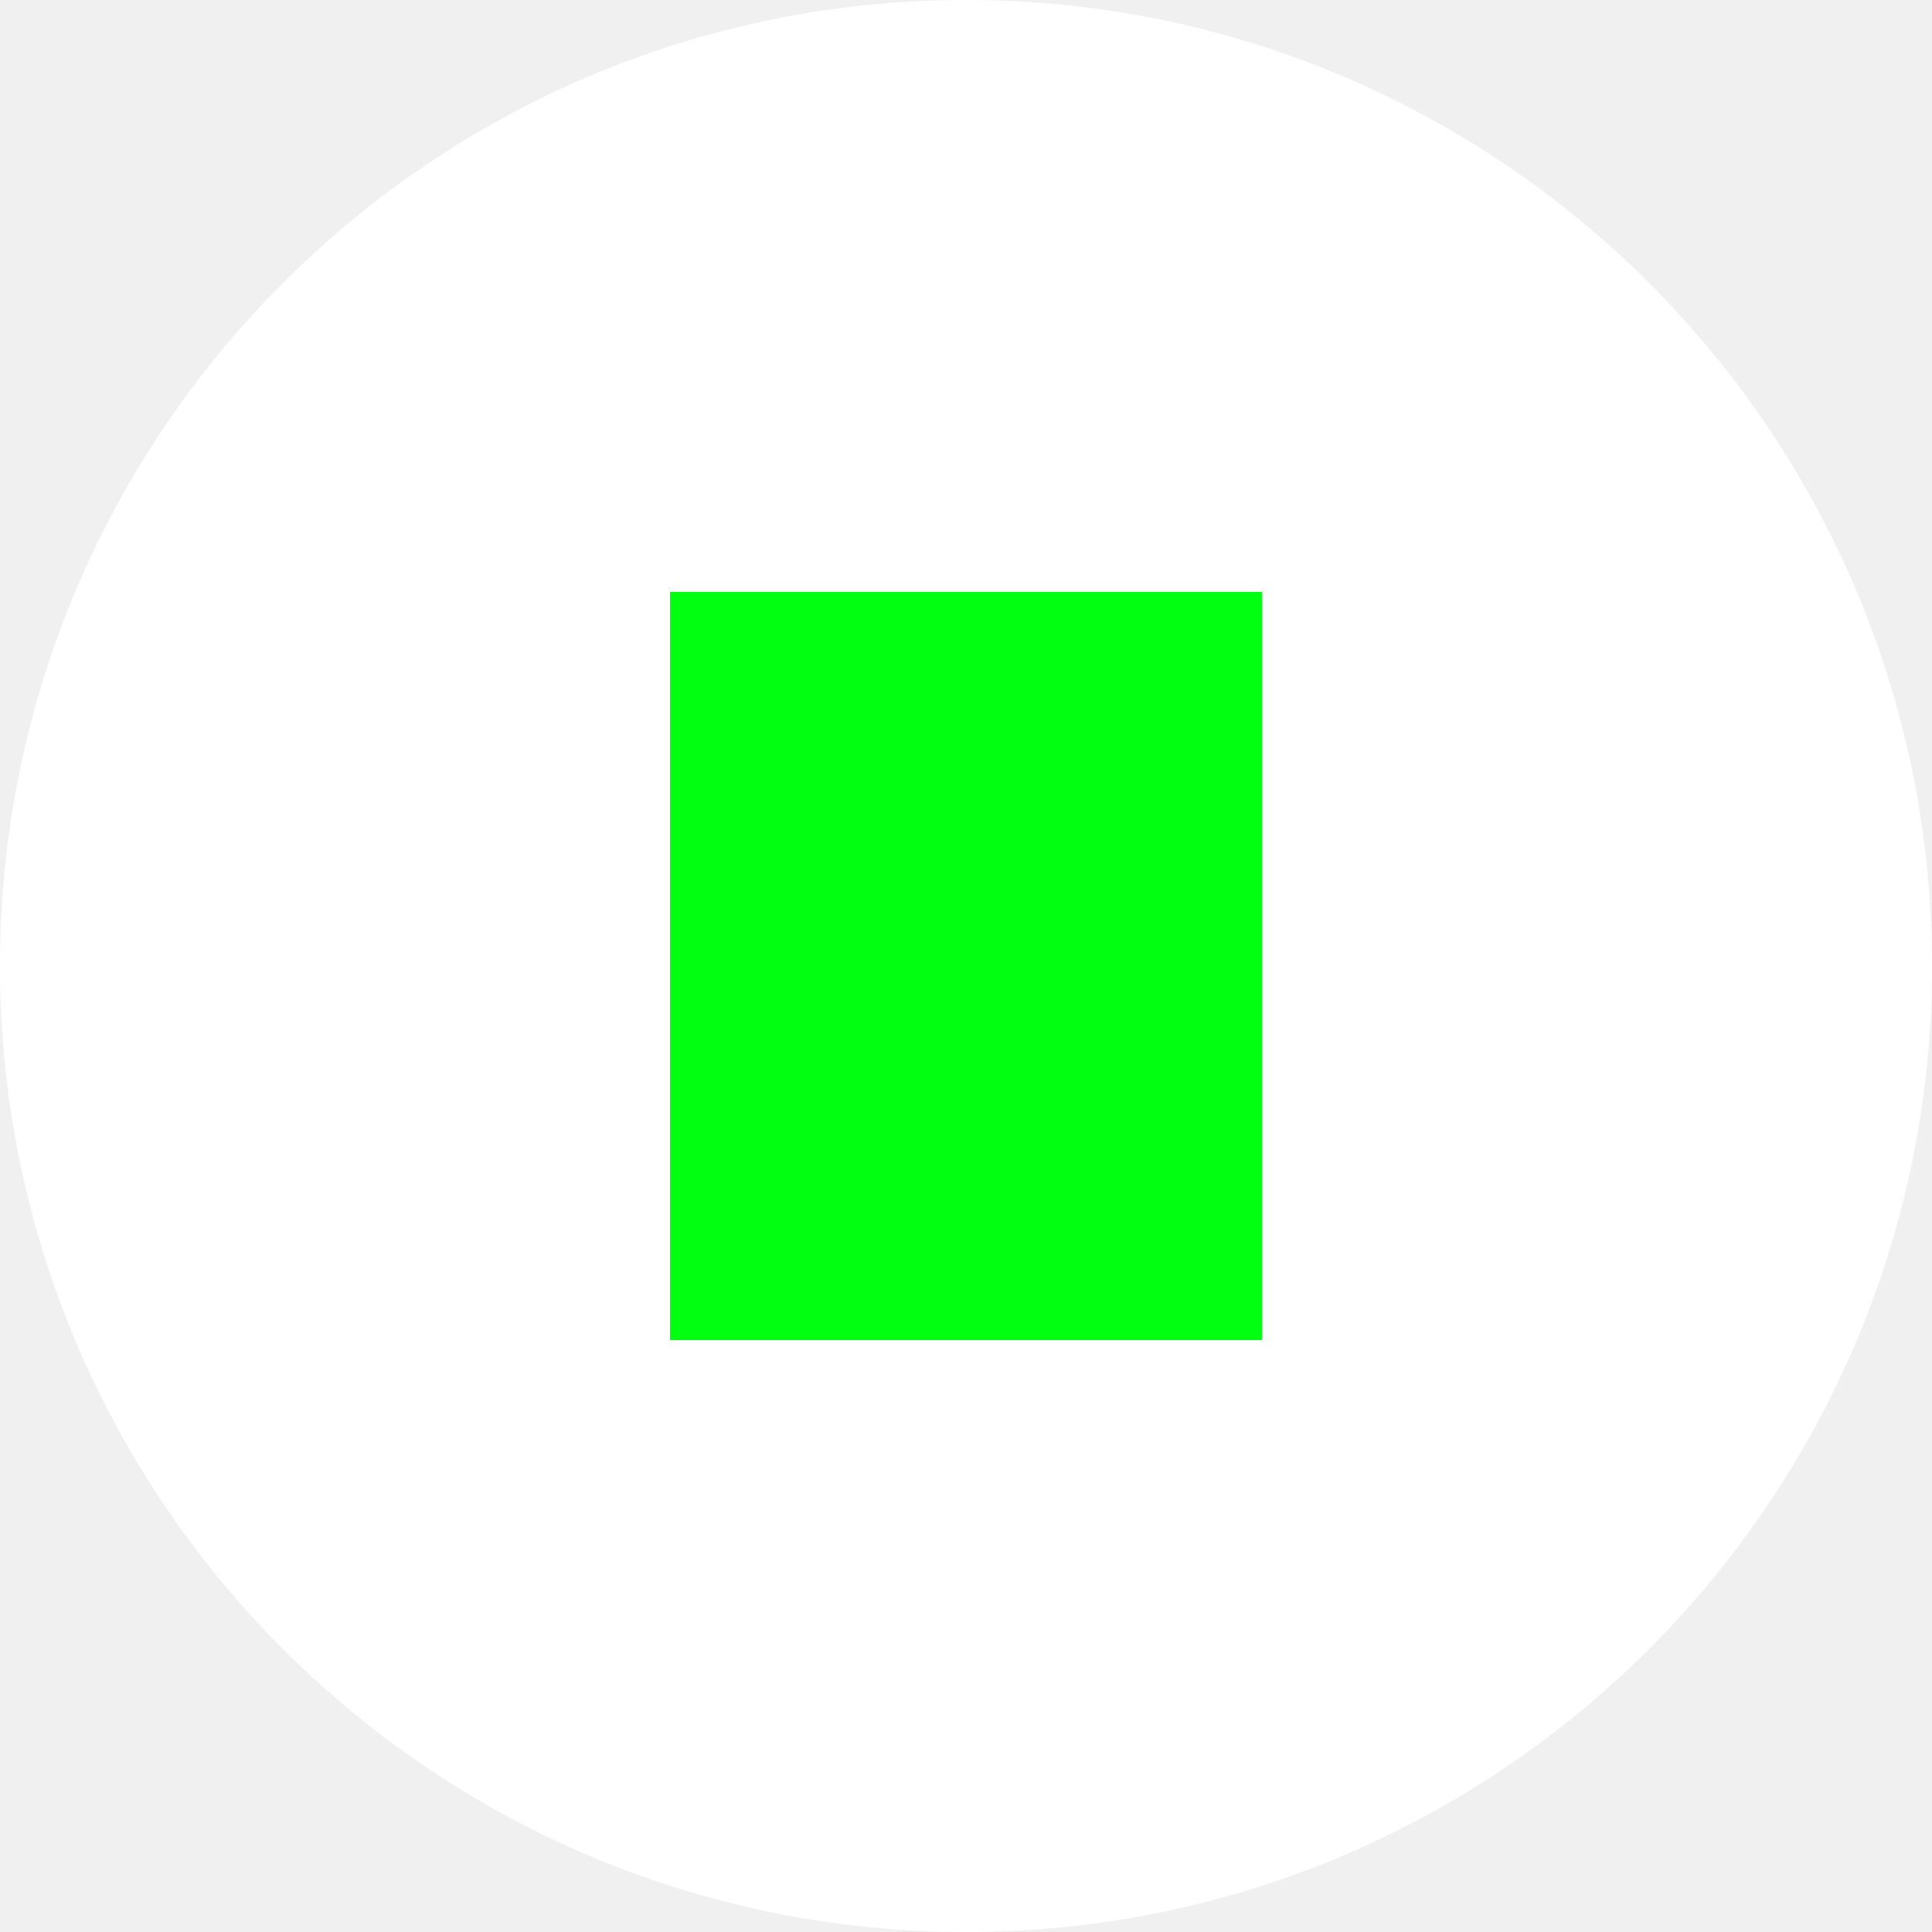
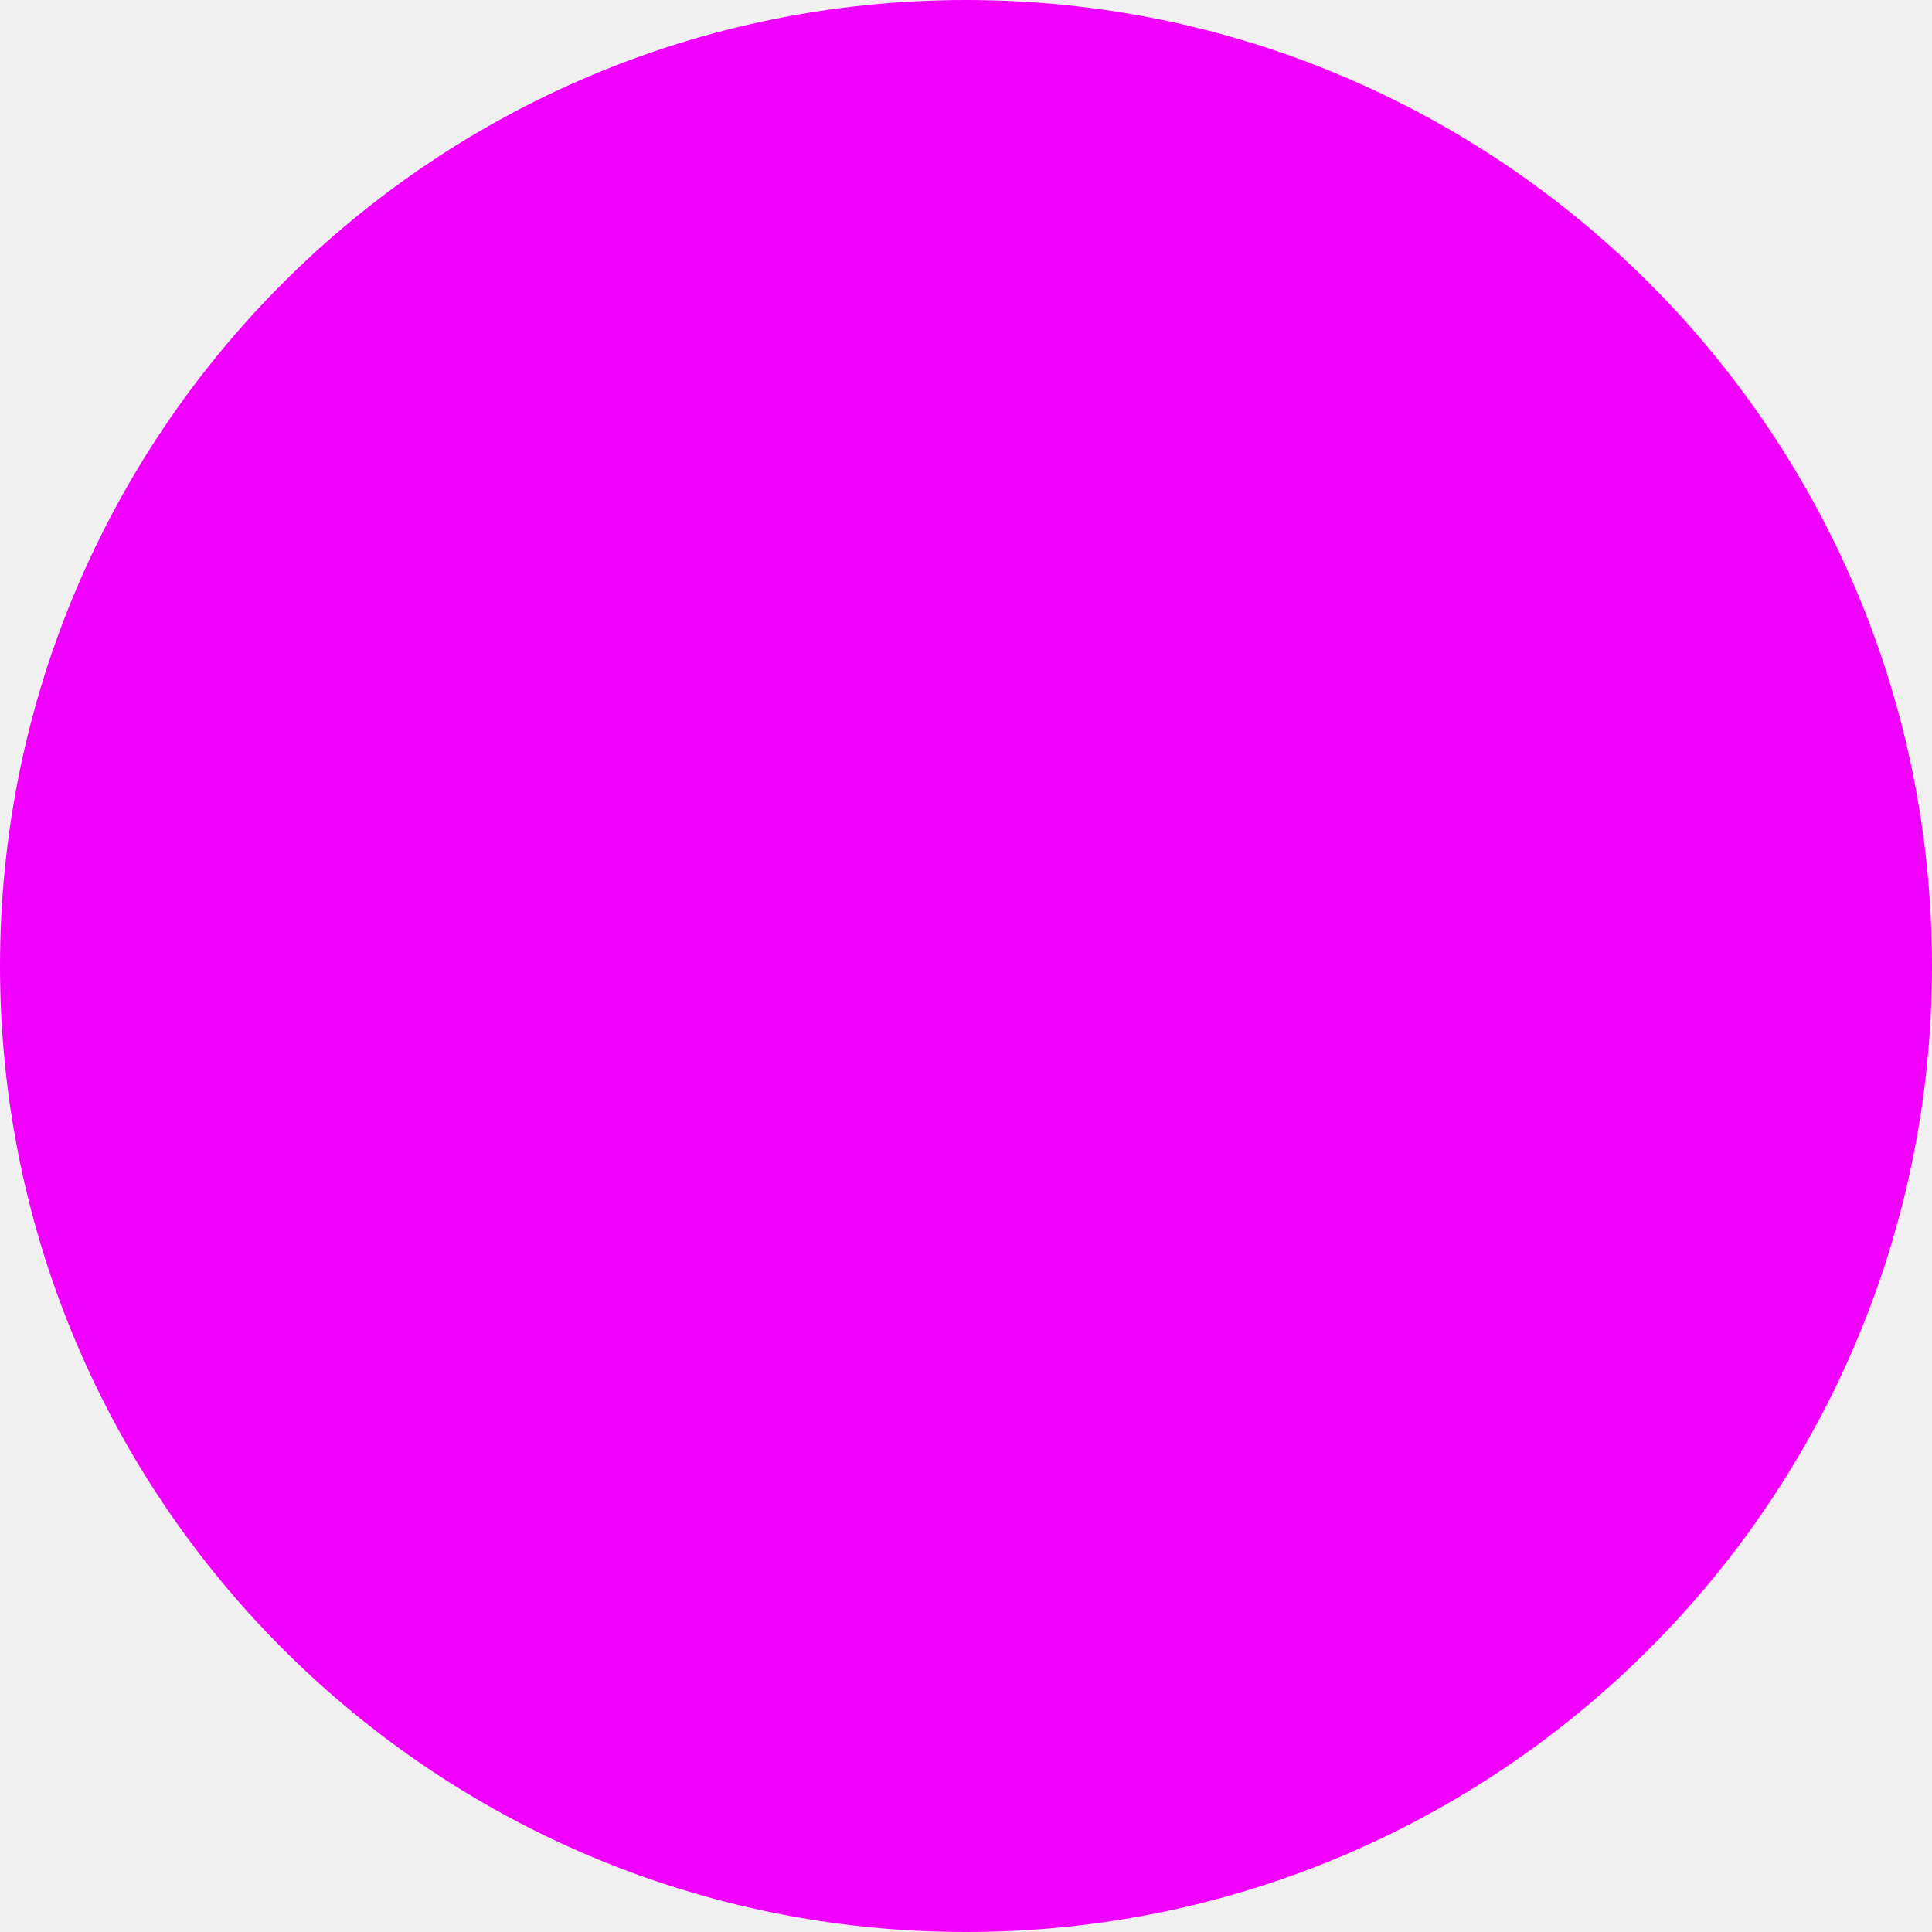
<svg xmlns="http://www.w3.org/2000/svg" width="173" height="173" viewBox="0 0 173 173" fill="none">
-   <rect width="173" height="173" rx="86.5" fill="white" />
-   <rect x="60" y="53" width="53" height="67" fill="#00FF11" />
+   <g clip-path="url(#clip0_2920_5)">
+     <rect width="173" height="173" rx="86.5" fill="white" />
+     <rect x="60" y="53" width="53" height="67" fill="#FF0000" />
+     <circle cx="86.5" cy="86.5" r="86.5" fill="#F200FF" />
+   </g>
+   <defs>
+     <clipPath id="clip0_2920_5">
+       <rect width="173" height="173" rx="86.5" fill="white" />
+     </clipPath>
+   </defs>
</svg>
